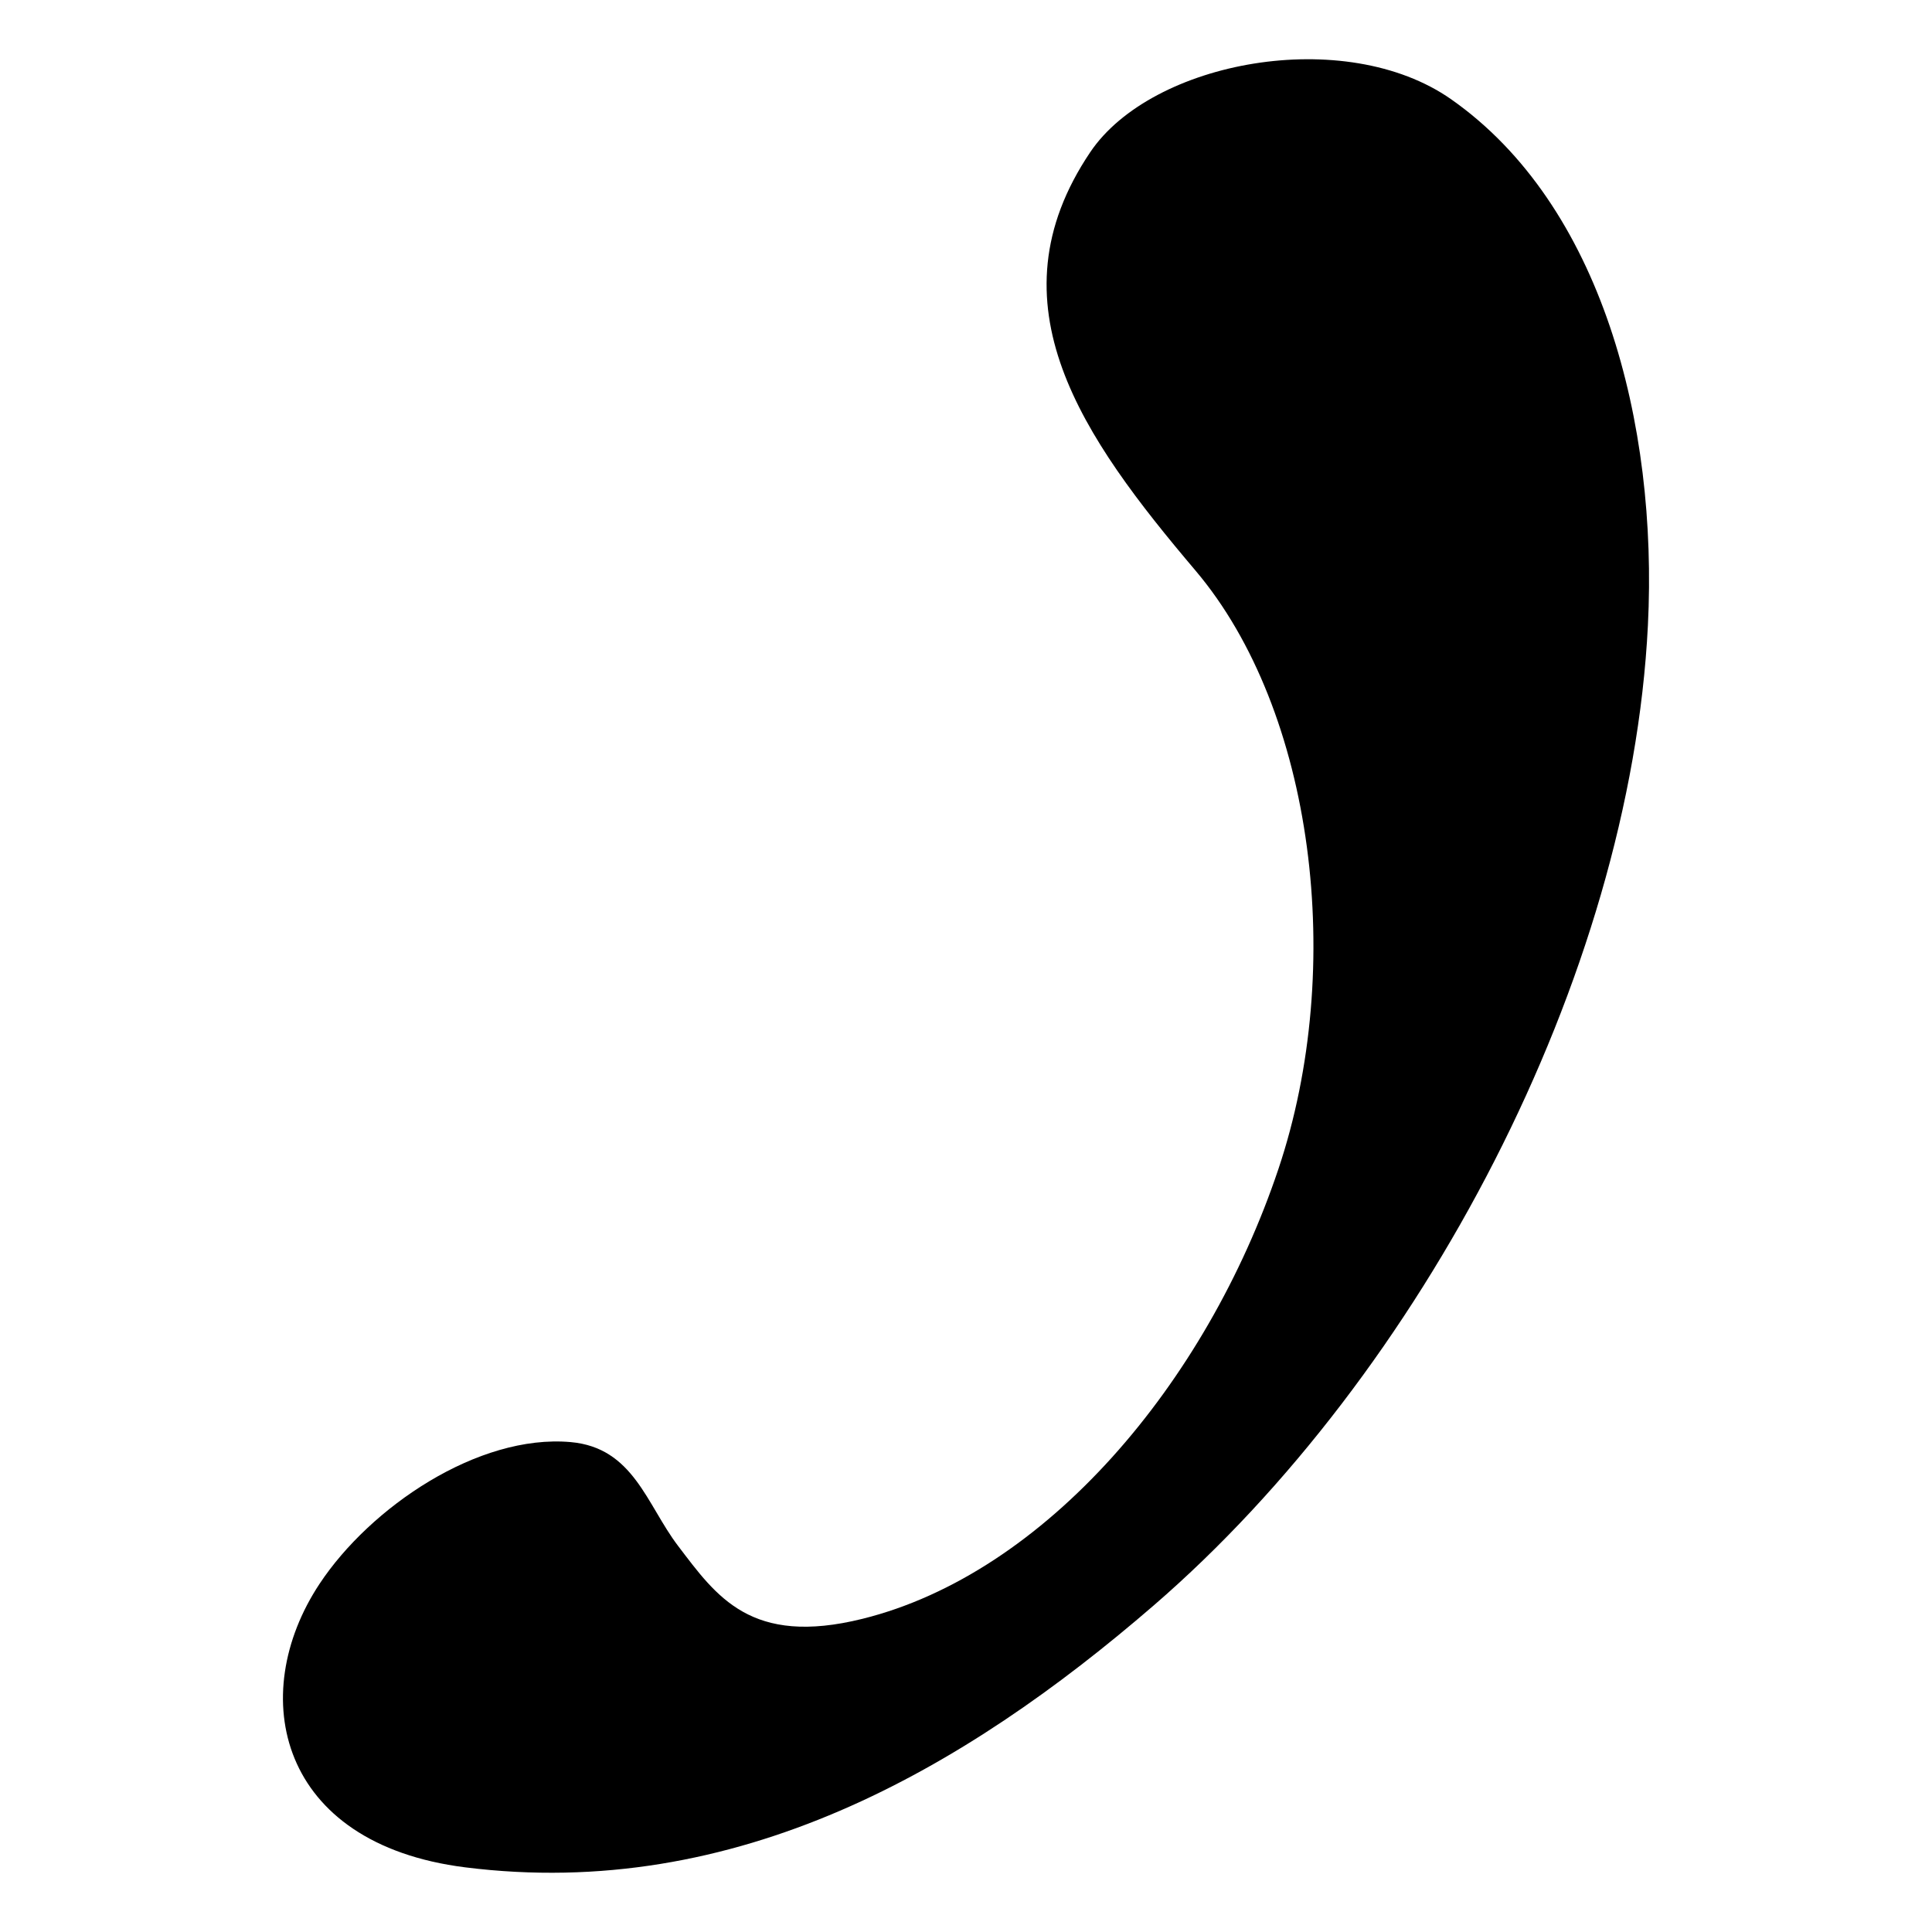
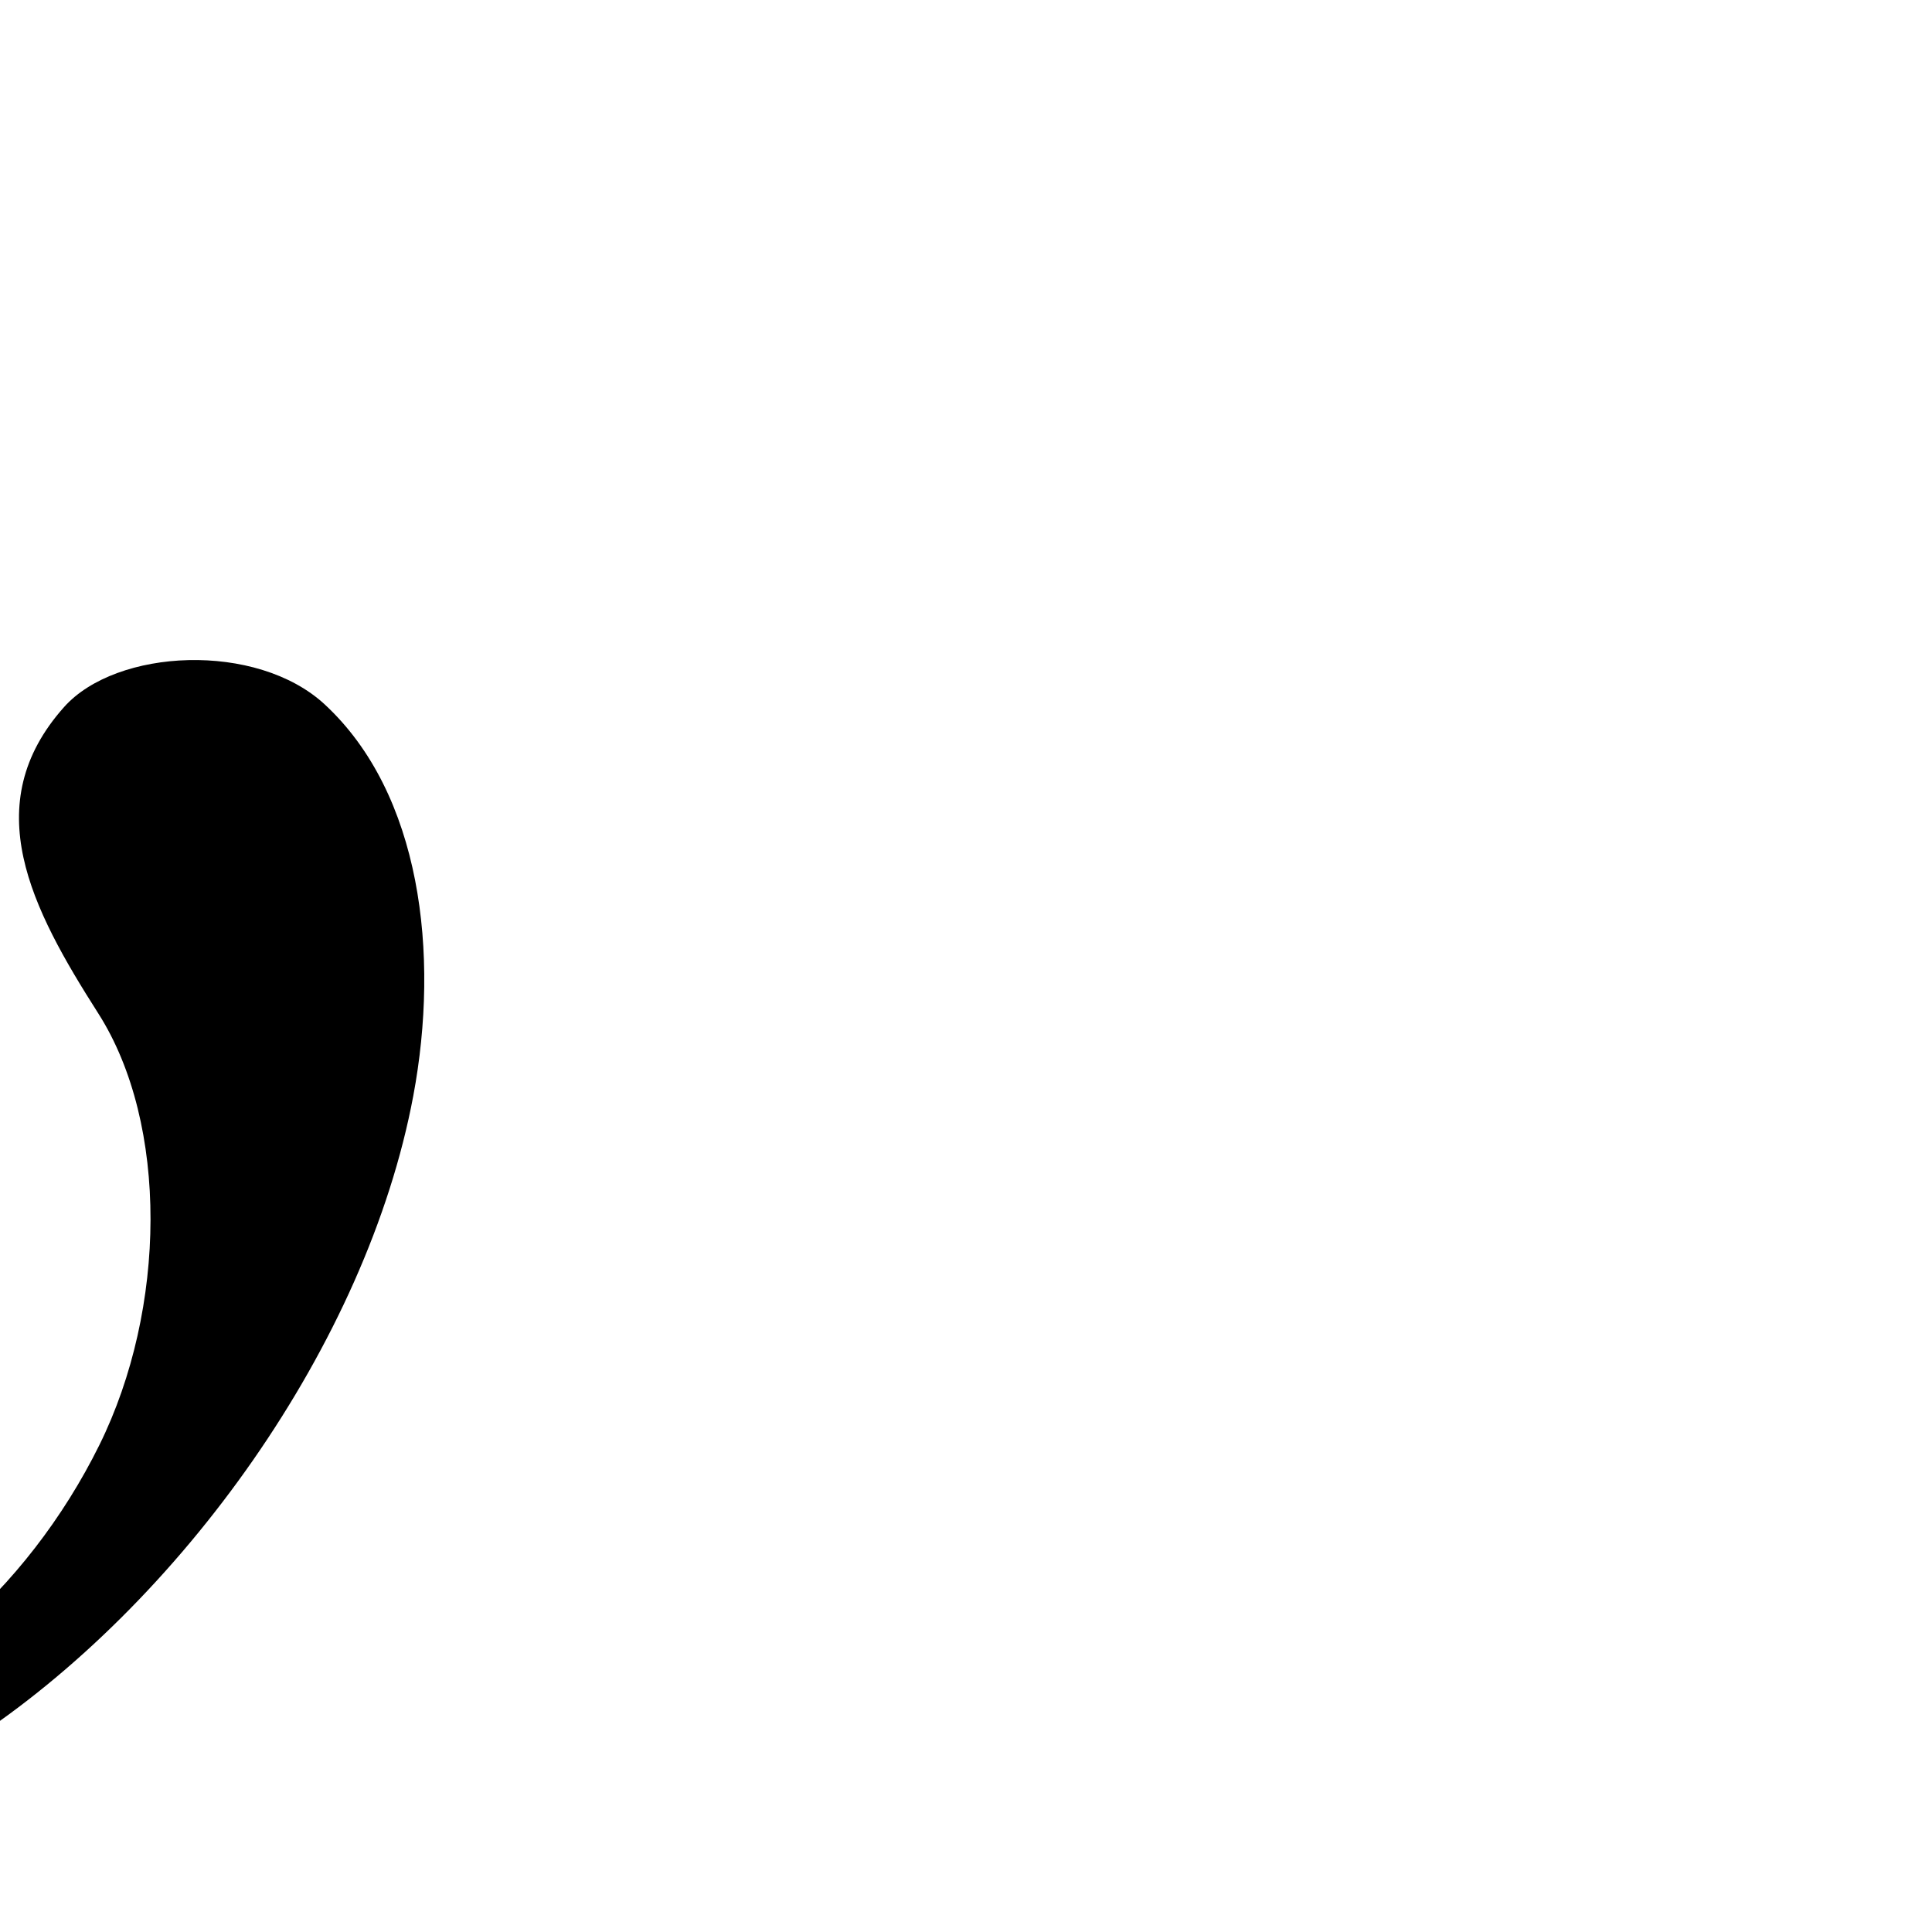
<svg xmlns="http://www.w3.org/2000/svg" width="1000" height="1000" viewBox="0 0 1000 1000" version="1.1" id="svg1">
  <defs id="defs1" />
-   <path style="display:inline;vector-effect:non-scaling-stroke;fill:#000000;stroke:none;stroke-width:1;stroke-linecap:round;stroke-opacity:1;-inkscape-stroke:hairline" d="m 165.406,819.784 c 26.235,-39.635 82.04,-77.591 129.957,-73.36 32.545,2.874 39.344,32.372 55.612,53.735 19.866,26.089 37.584,52.098 95.457,37.733 C 540.949,814.432 624.374,716.34 661.722,605.028 696.728,500.698 680.236,367.876 618.763,295.299 560.527,226.544 511.361,157.376 564.302,78.774 596.16,31.474 696.234,12.858 751.203,51.449 828.944,106.028 858.205,219.032 852.95,323.789 843.82,505.777 735.766,711.159 597.281,830.865 498.587,916.177 381.049,984.163 240.804,966.536 144.02,954.371 127.22,877.474 165.406,819.784 Z" id="path30" />
+   <path style="display:inline;vector-effect:non-scaling-stroke;fill:#000000;stroke:none;stroke-width:0.714;stroke-linecap:round;stroke-opacity:1;-inkscape-stroke:hairline" d="m -320.622,852.172 c 22.391,-25.533 65.555,-47.031 99.071,-39.42 22.764,5.169 24.737,26.708 34.196,43.399 11.552,20.384 21.591,40.504 63.946,35.908 C -54.234,884.552 14.277,823.141 51.439,747.933 86.27,677.442 87.387,581.82 50.856,524.516 16.249,470.231 -11.897,416.527 33.154,365.978 c 27.11,-30.418 99.752,-33.96 134.952,-1.344 49.782,46.128 59.614,128.95 45.804,202.608 C 189.918,695.204 93.637,830.202 -15.935,901.612 -94.024,952.504 -183.785,989.316 -281.377,963.329 -348.725,945.395 -353.213,889.337 -320.622,852.172 Z" id="path30" />
</svg>
